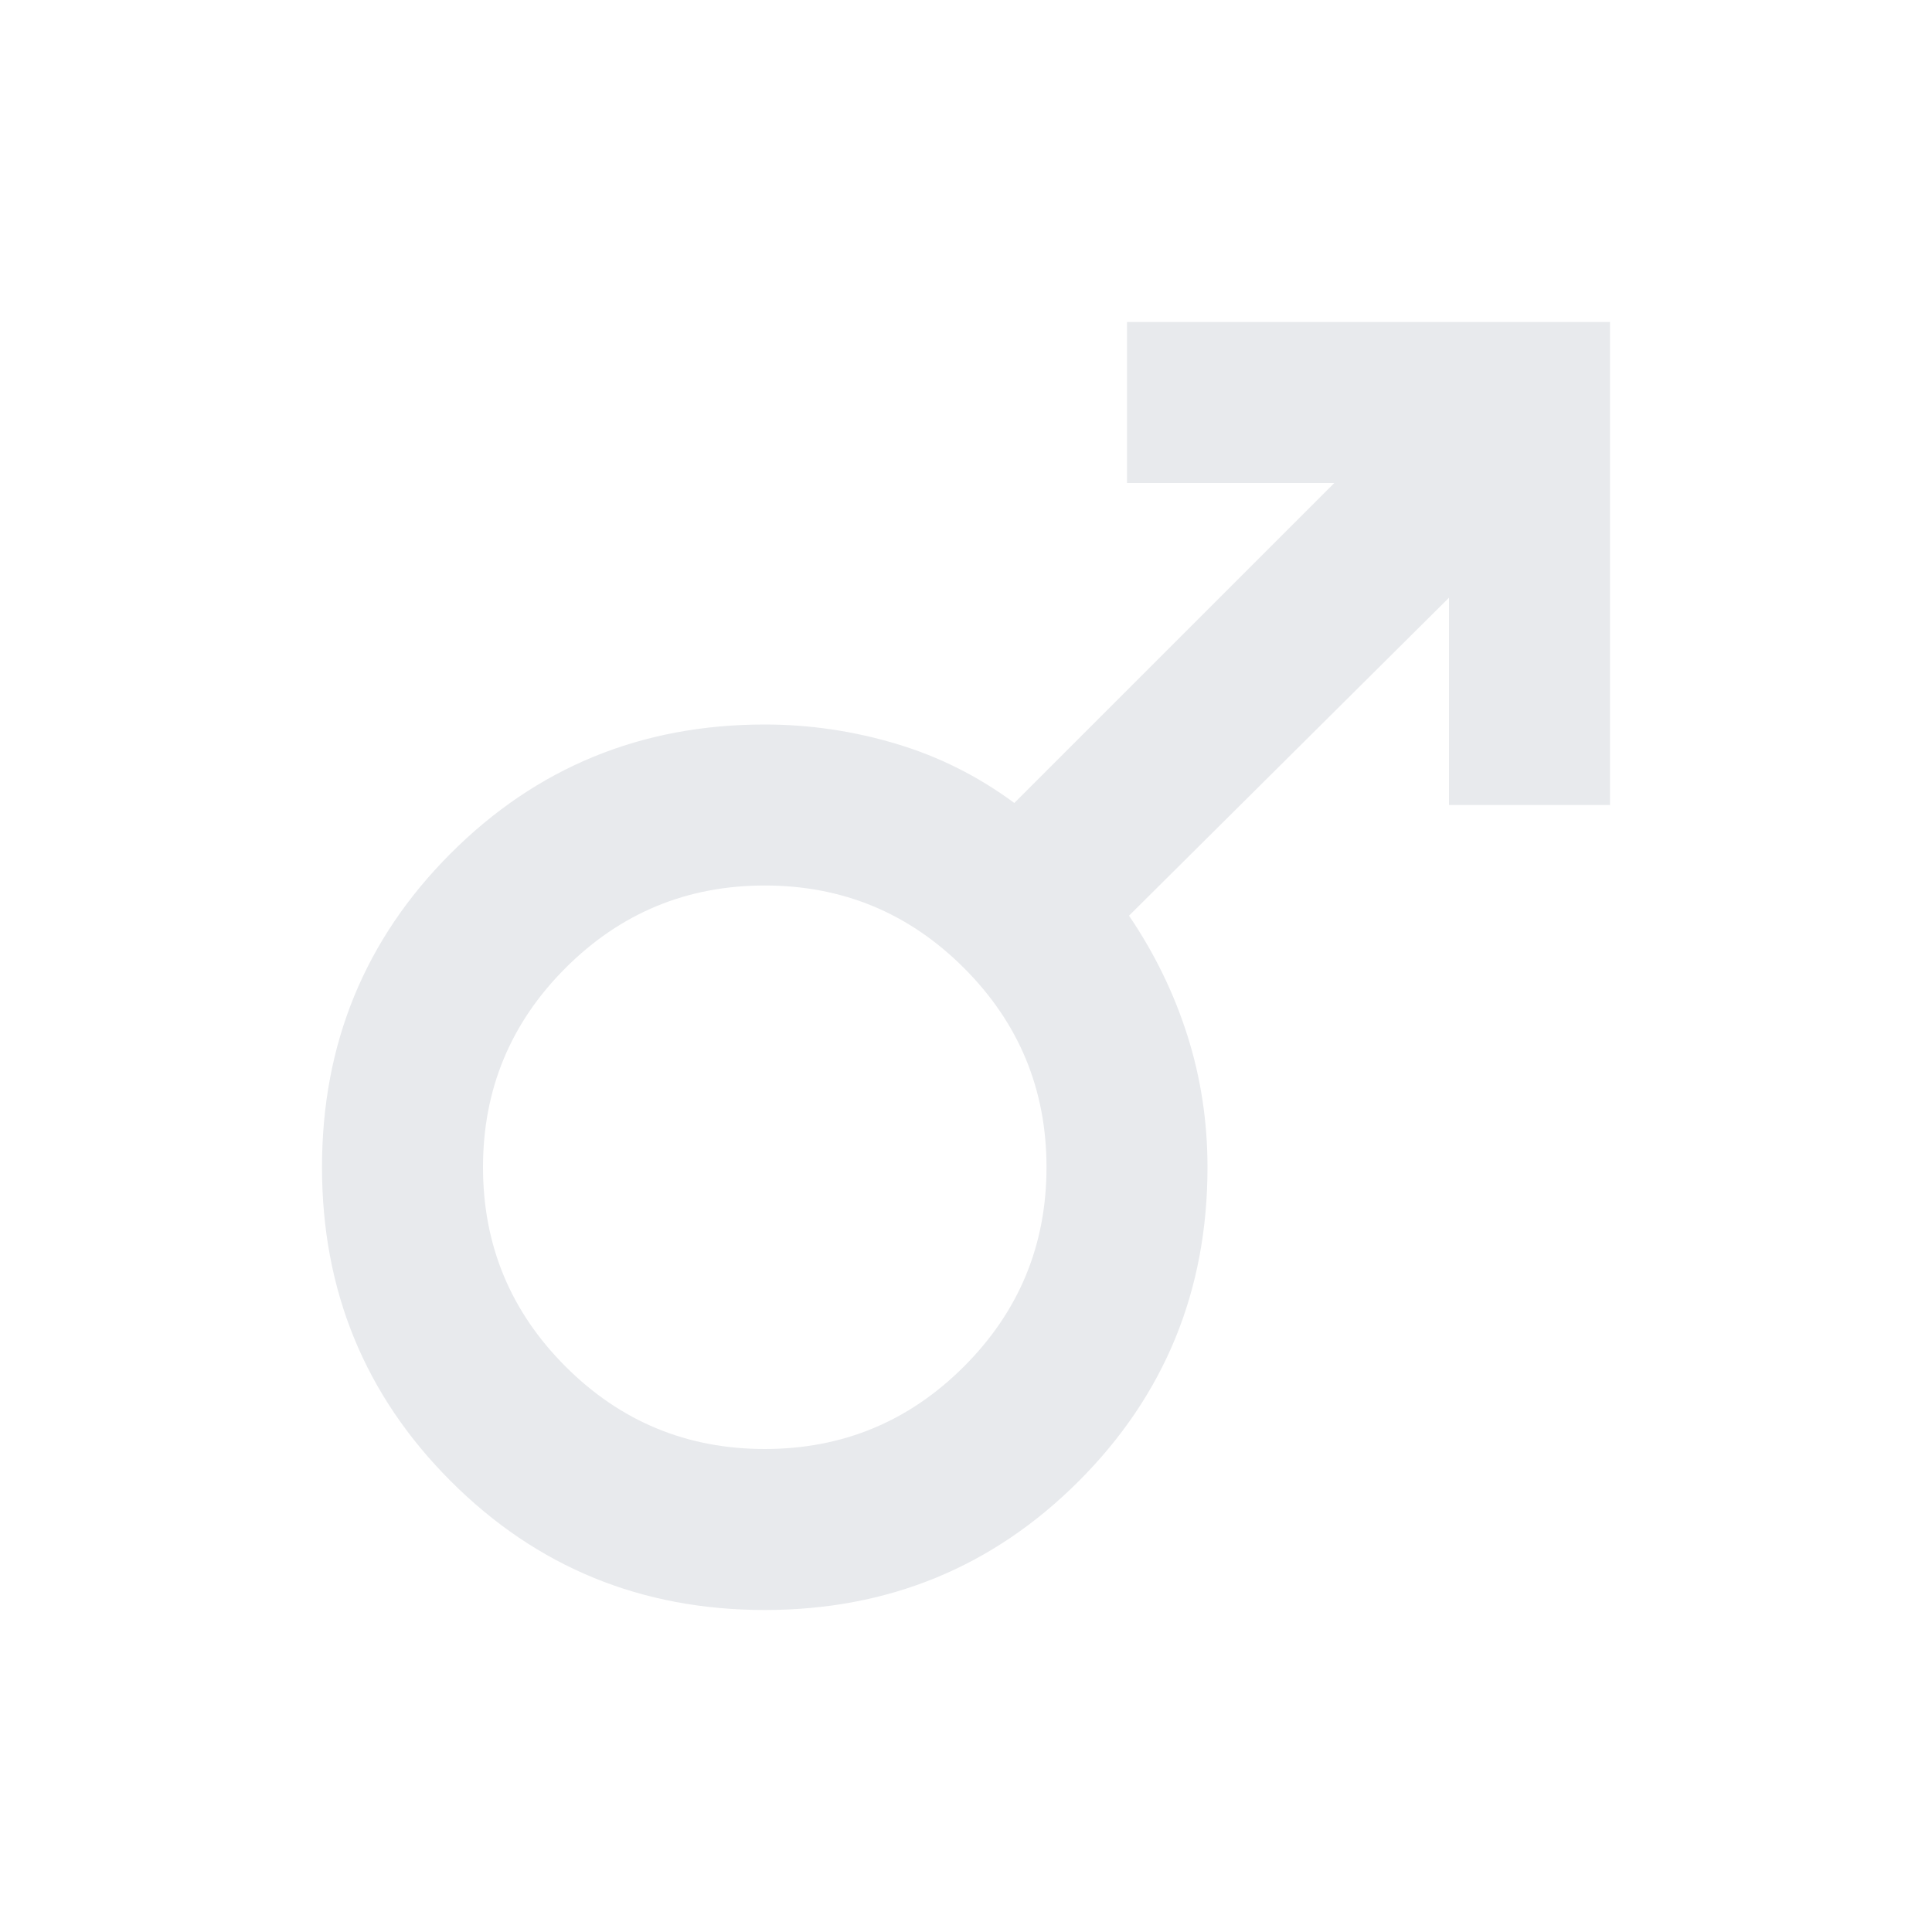
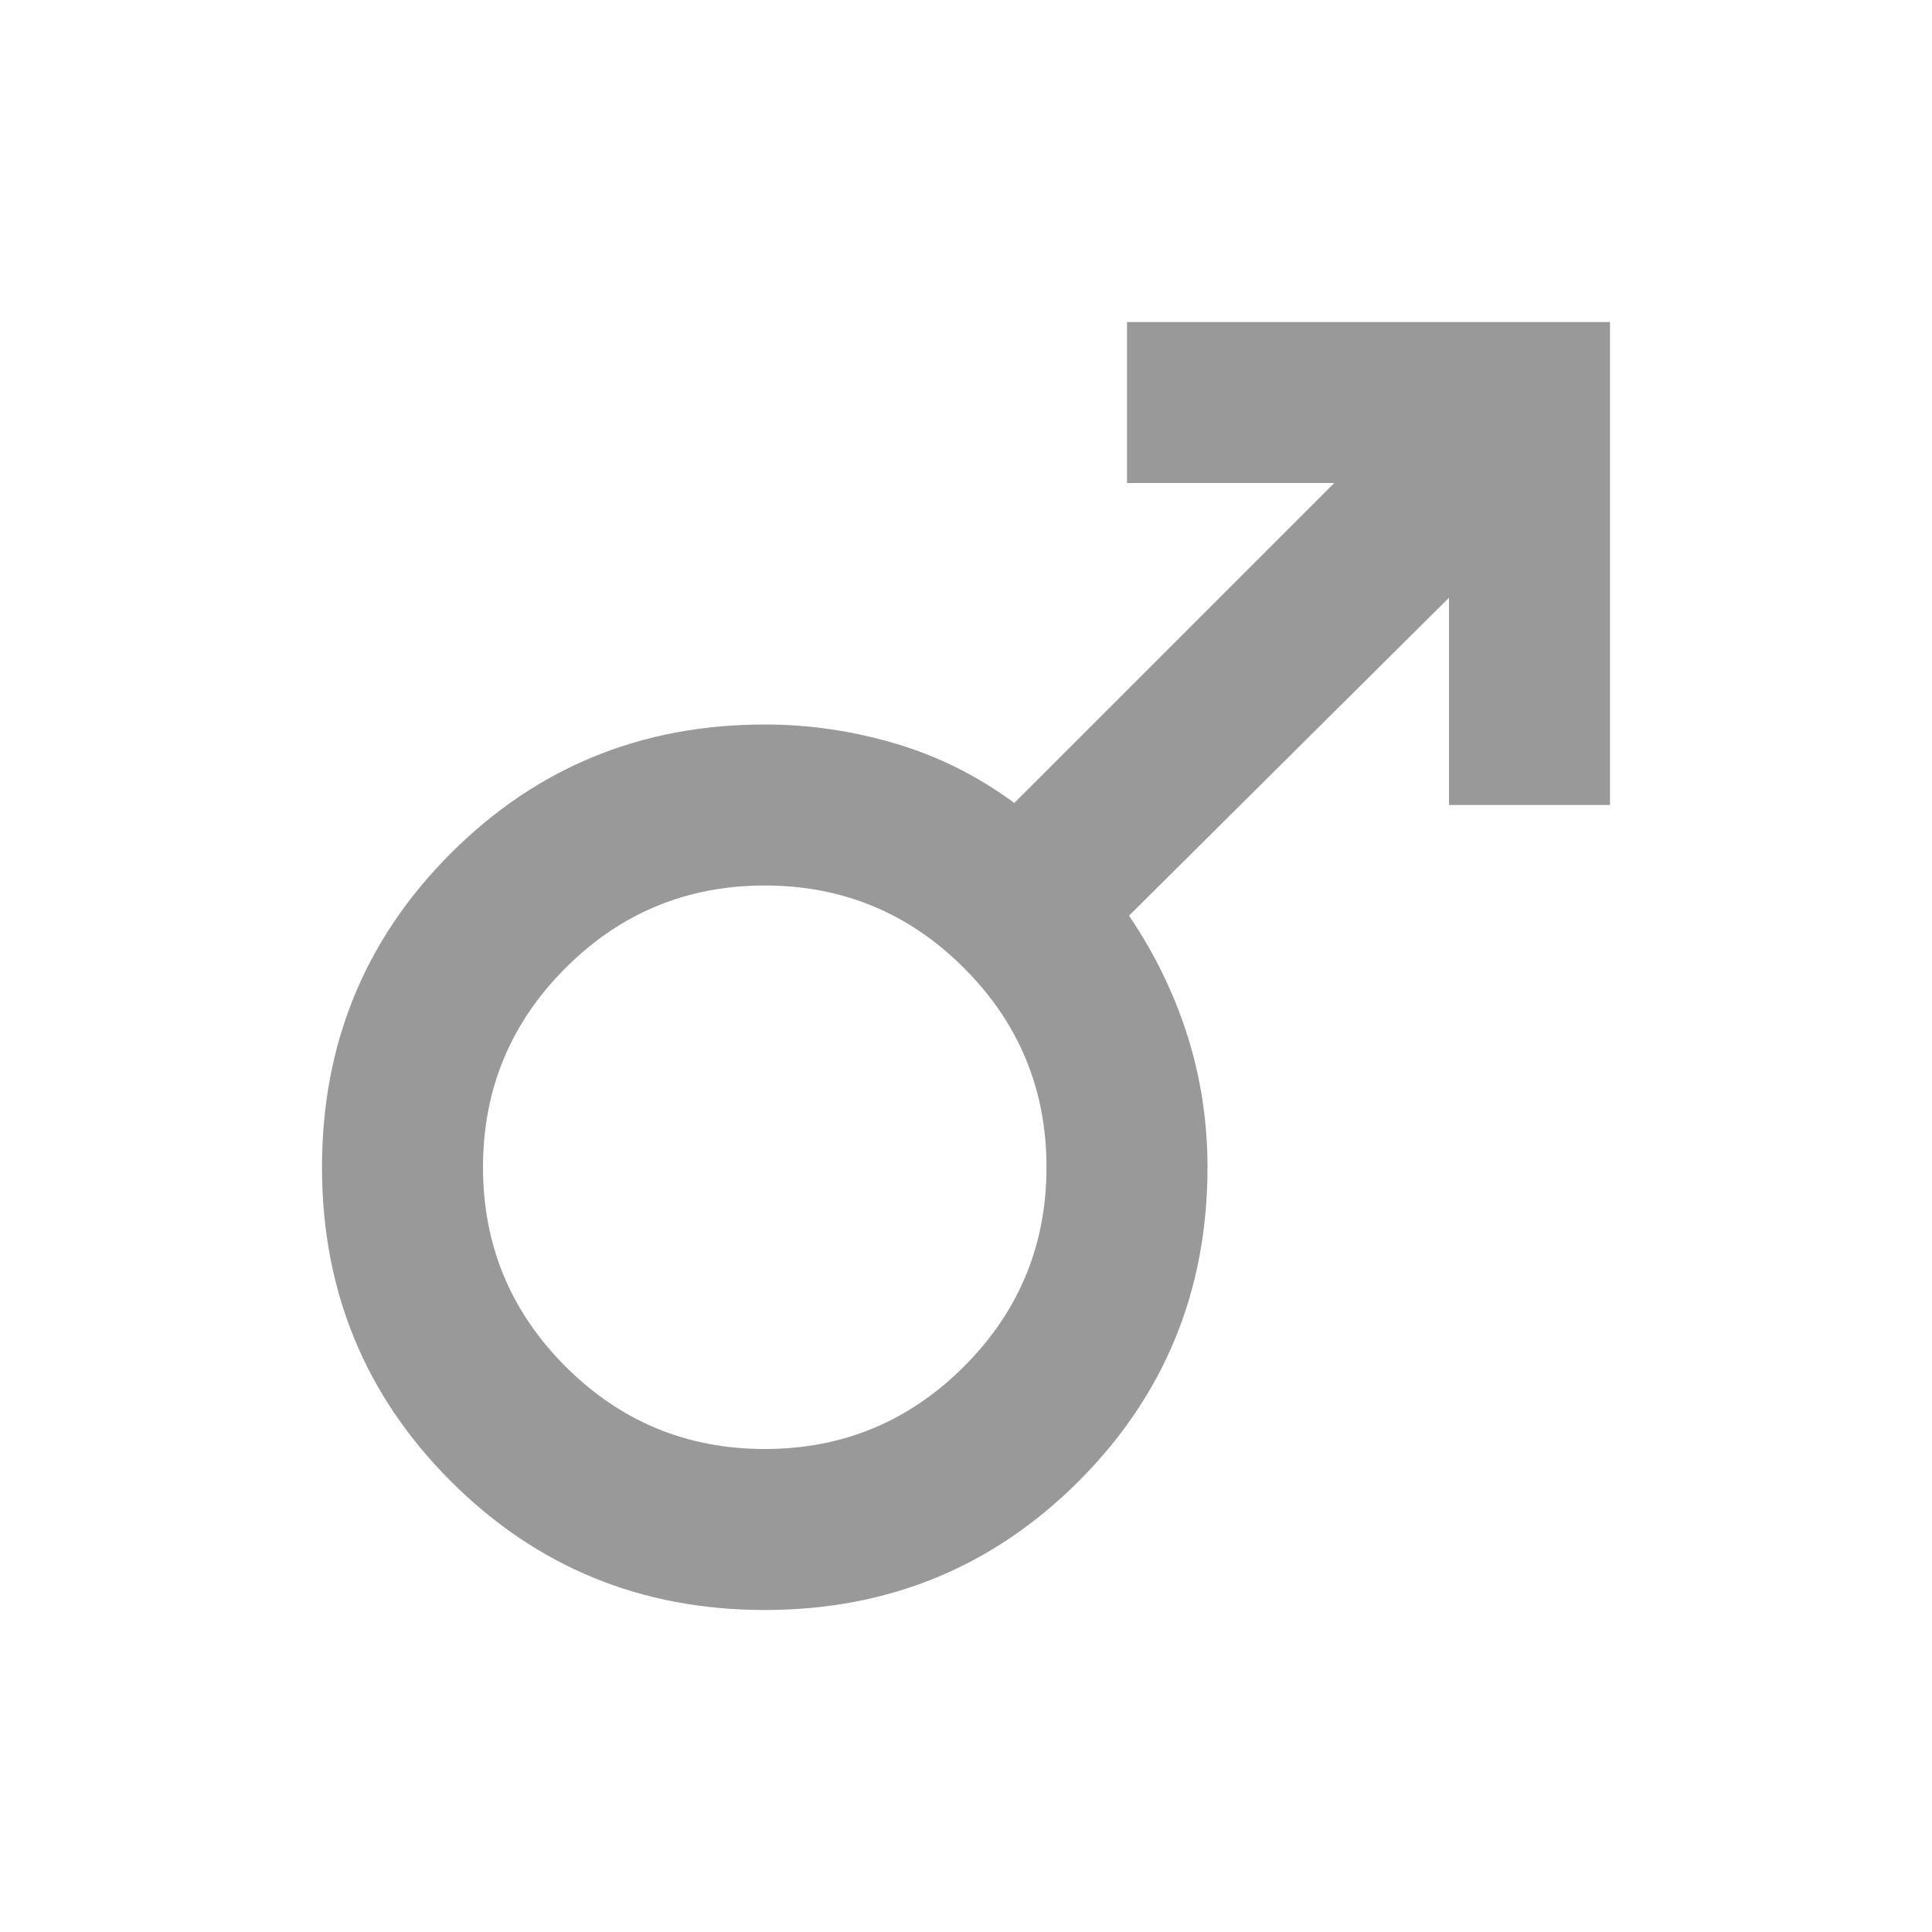
- <svg xmlns="http://www.w3.org/2000/svg" height="24px" viewBox="0 -960 960 960" width="24px" fill="#e8eaed">
+ <svg xmlns="http://www.w3.org/2000/svg" height="24px" viewBox="0 -960 960 960" width="24px" fill="#999999">
  <path d="M800-800v240h-80v-103L561-505q19 28 29 59.5t10 65.5q0 92-64 156t-156 64q-92 0-156-64t-64-156q0-92 64-156t156-64q33 0 65 9.5t59 29.5l159-159H560v-80h240ZM380-520q-58 0-99 41t-41 99q0 58 41 99t99 41q58 0 99-41t41-99q0-58-41-99t-99-41Z" />
</svg>
